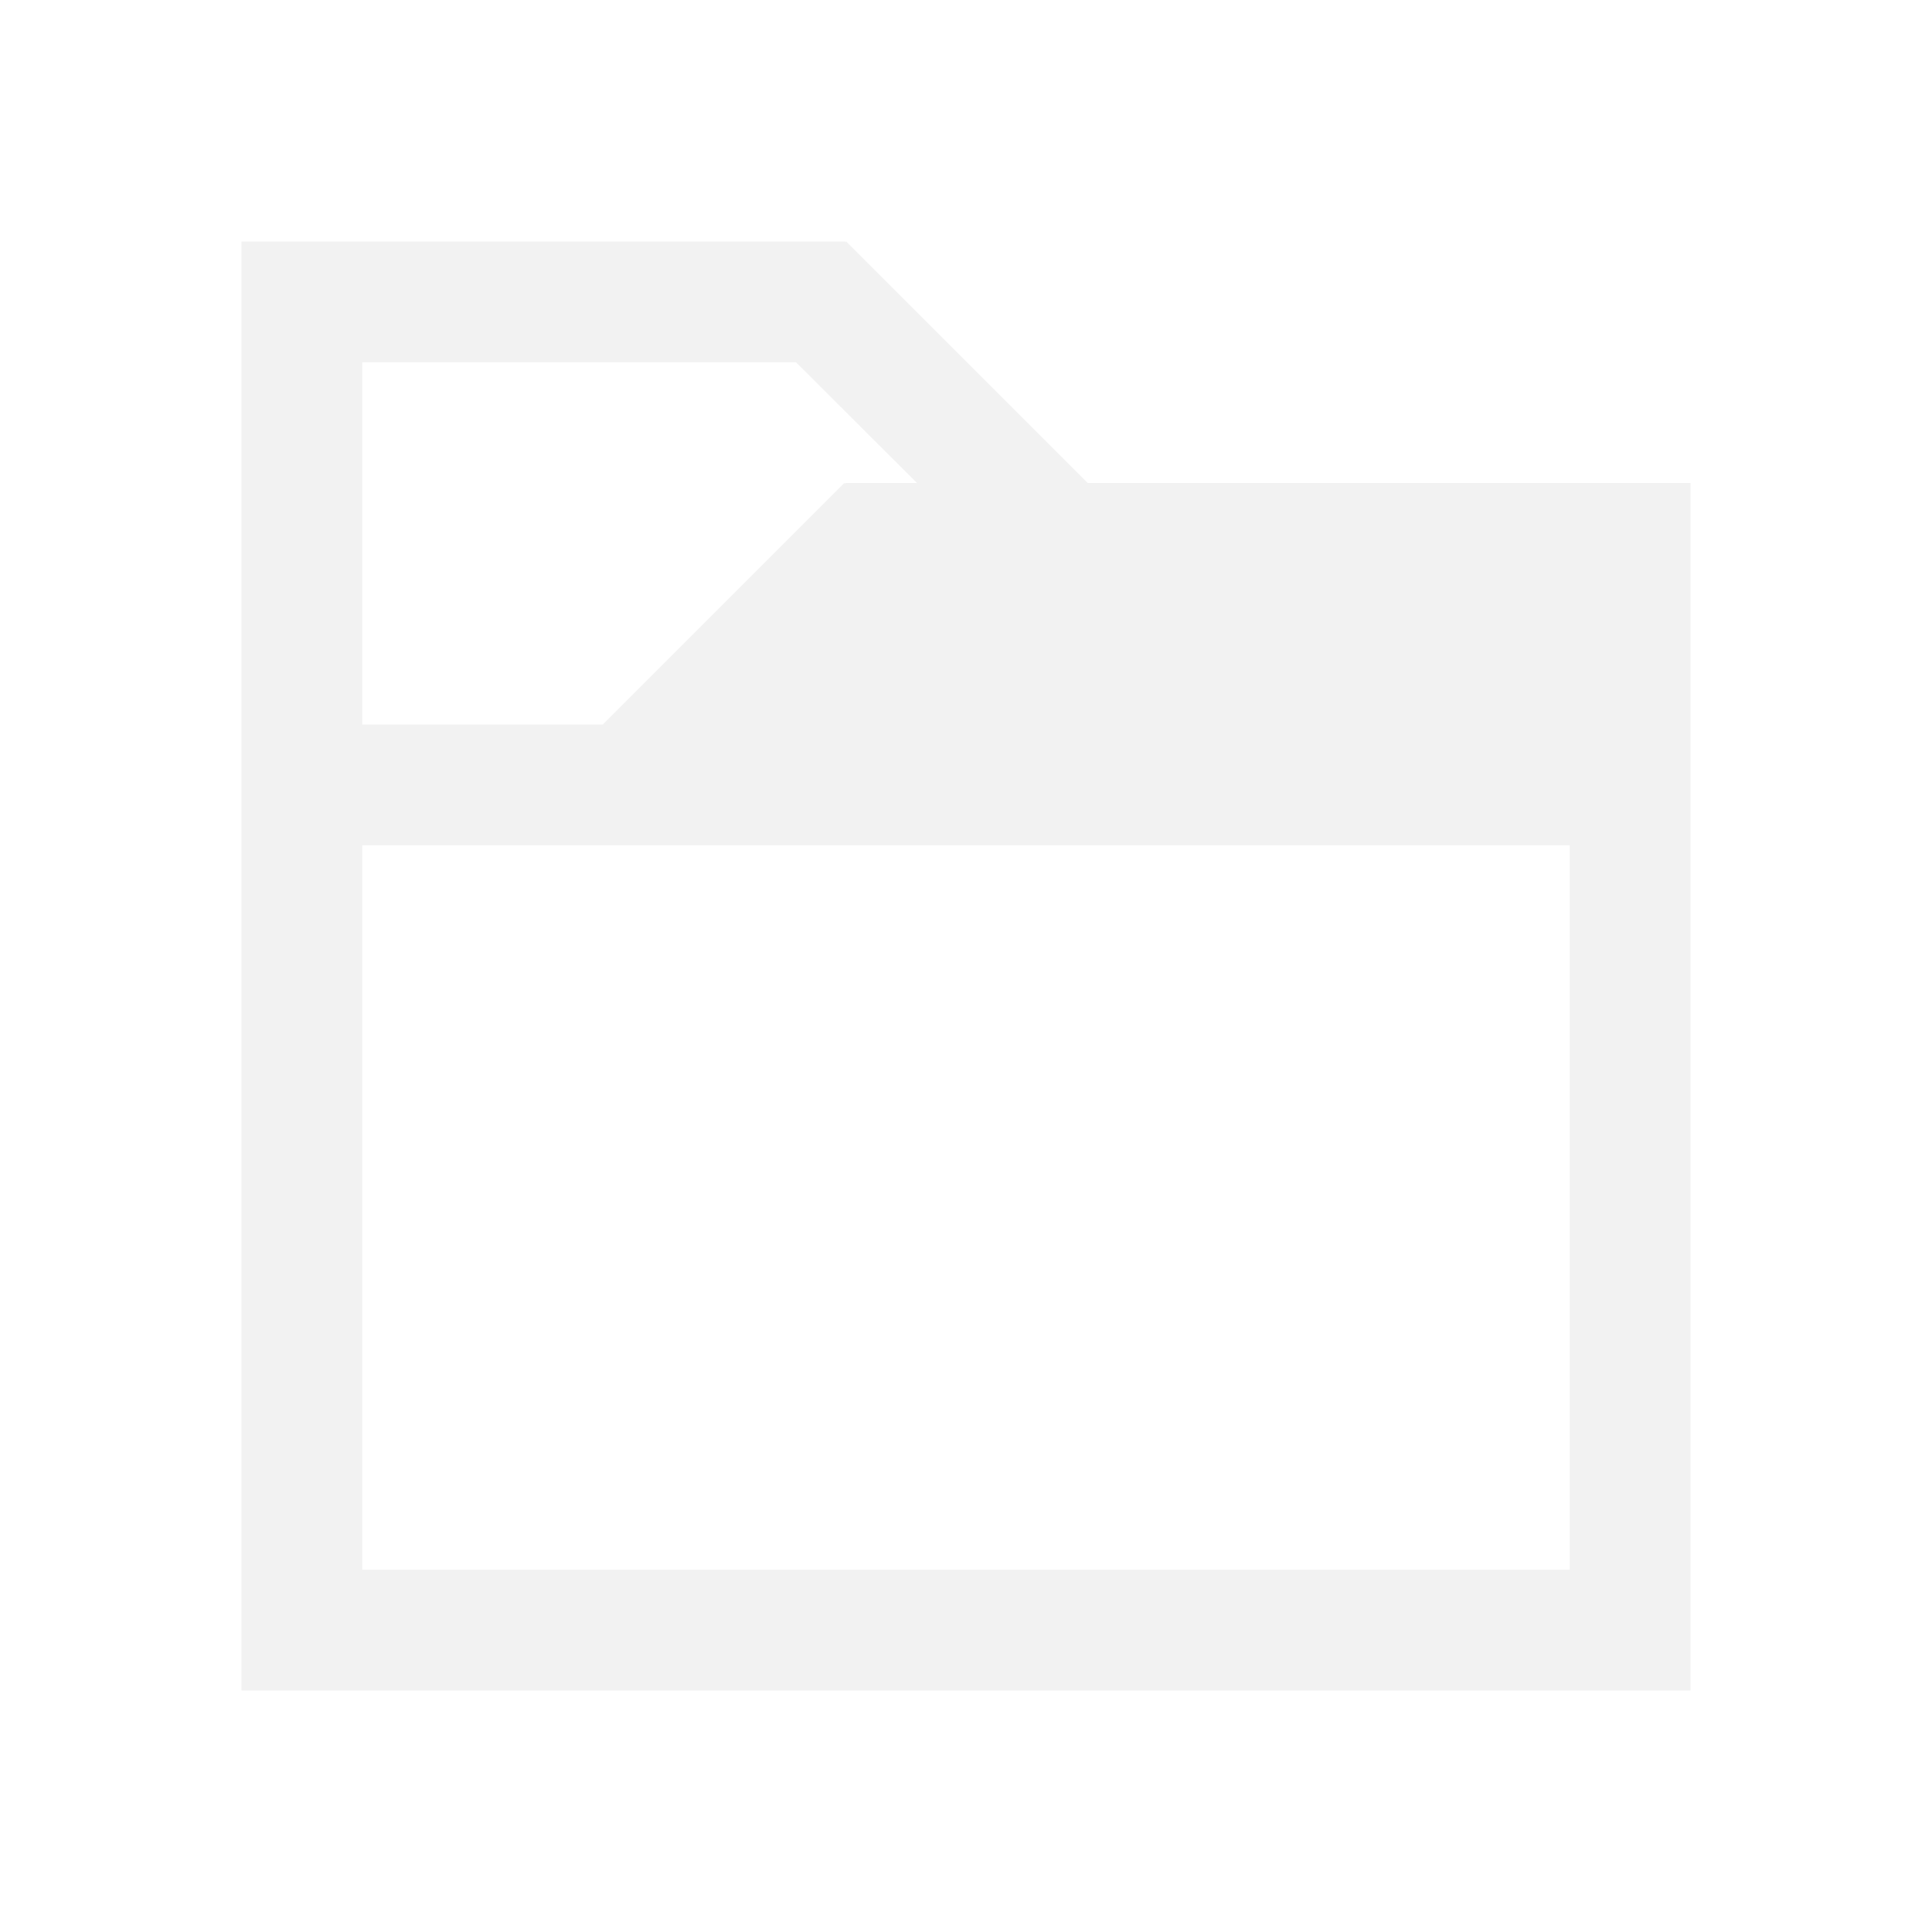
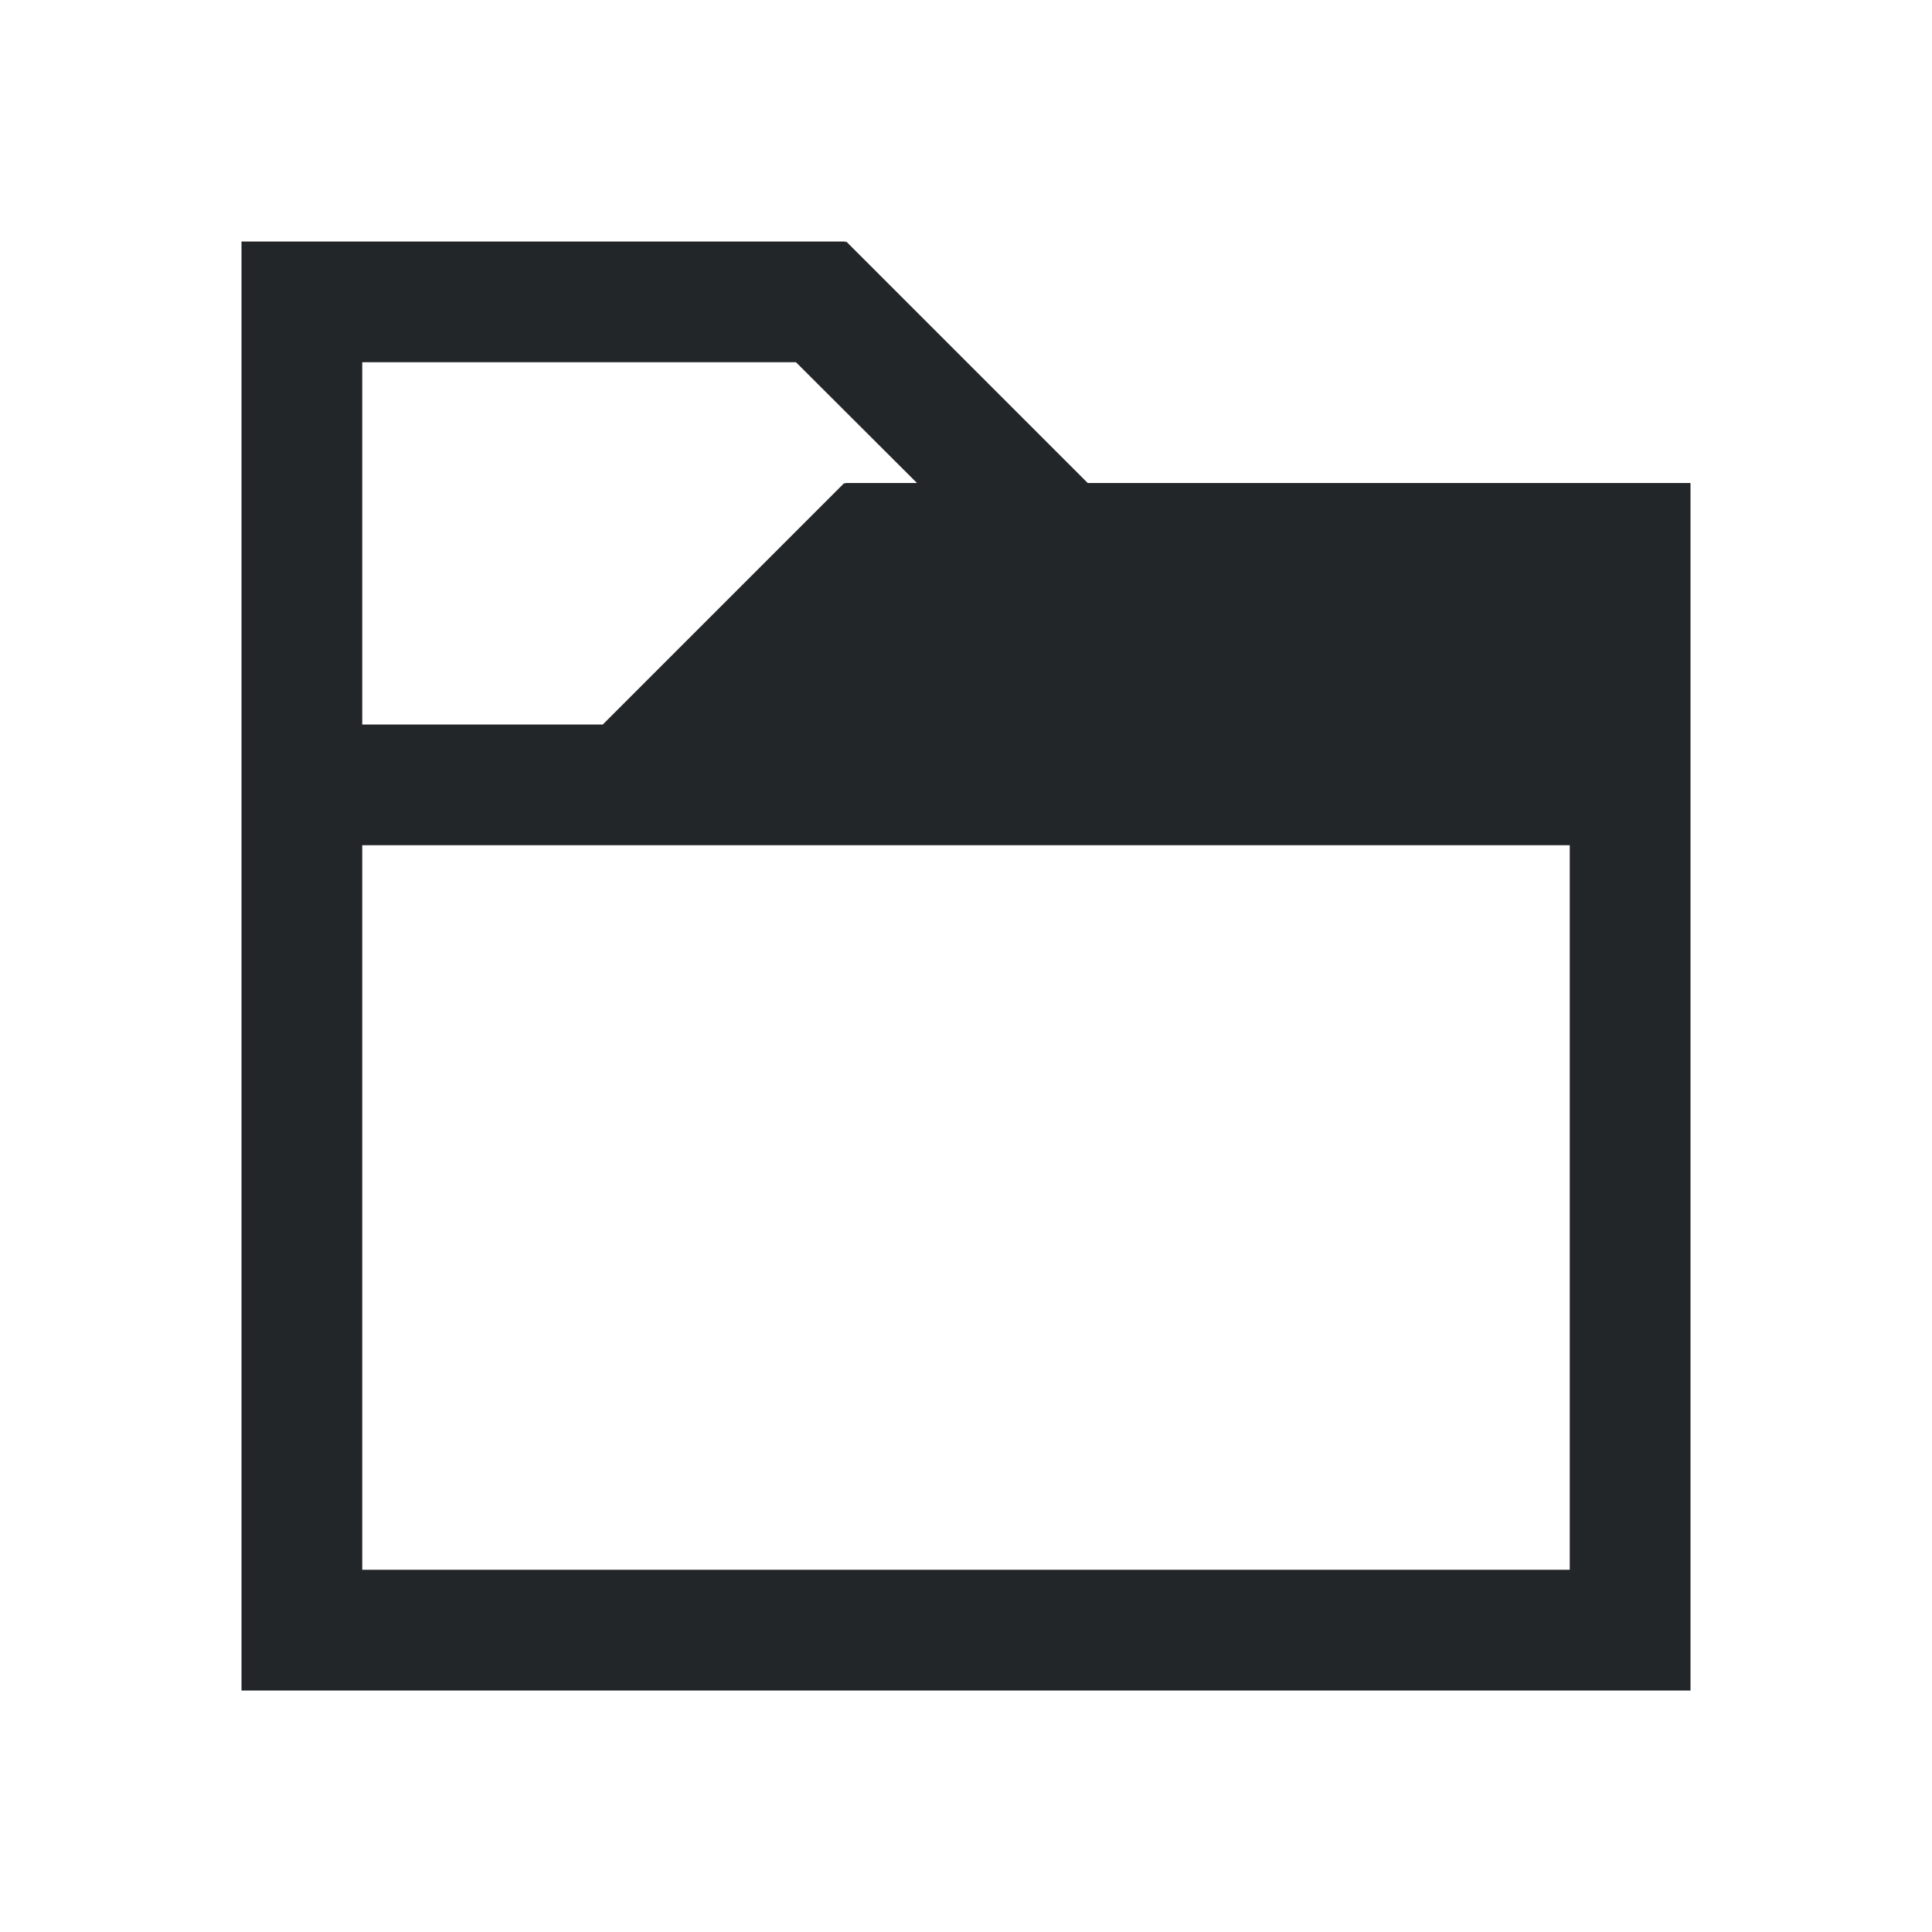
<svg xmlns="http://www.w3.org/2000/svg" viewBox="0 0 16 16">
  <defs id="defs3051">
    <style type="text/css" id="current-color-scheme">
      .ColorScheme-Text {
-         color:#f2f2f2;
+         color:#232629;
      }
      </style>
  </defs>
  <path style="fill:currentColor;fill-opacity:1;stroke:none" d="M 2 2 L 2 3 L 2 6 L 2 7 L 2 13 L 2 14 L 14 14 L 14 13 L 14 6 L 14 5 L 14 4 L 9.008 4 L 7.008 2 L 7 2.008 L 7 2 L 3 2 L 2 2 z M 3 3 L 6.592 3 L 7.594 4 L 7 4 L 7 4.008 L 6.992 4 L 4.992 6 L 3 6 L 3 3 z M 3 7 L 13 7 L 13 13 L 3 13 L 3 7 z " class="ColorScheme-Text" />
</svg>
